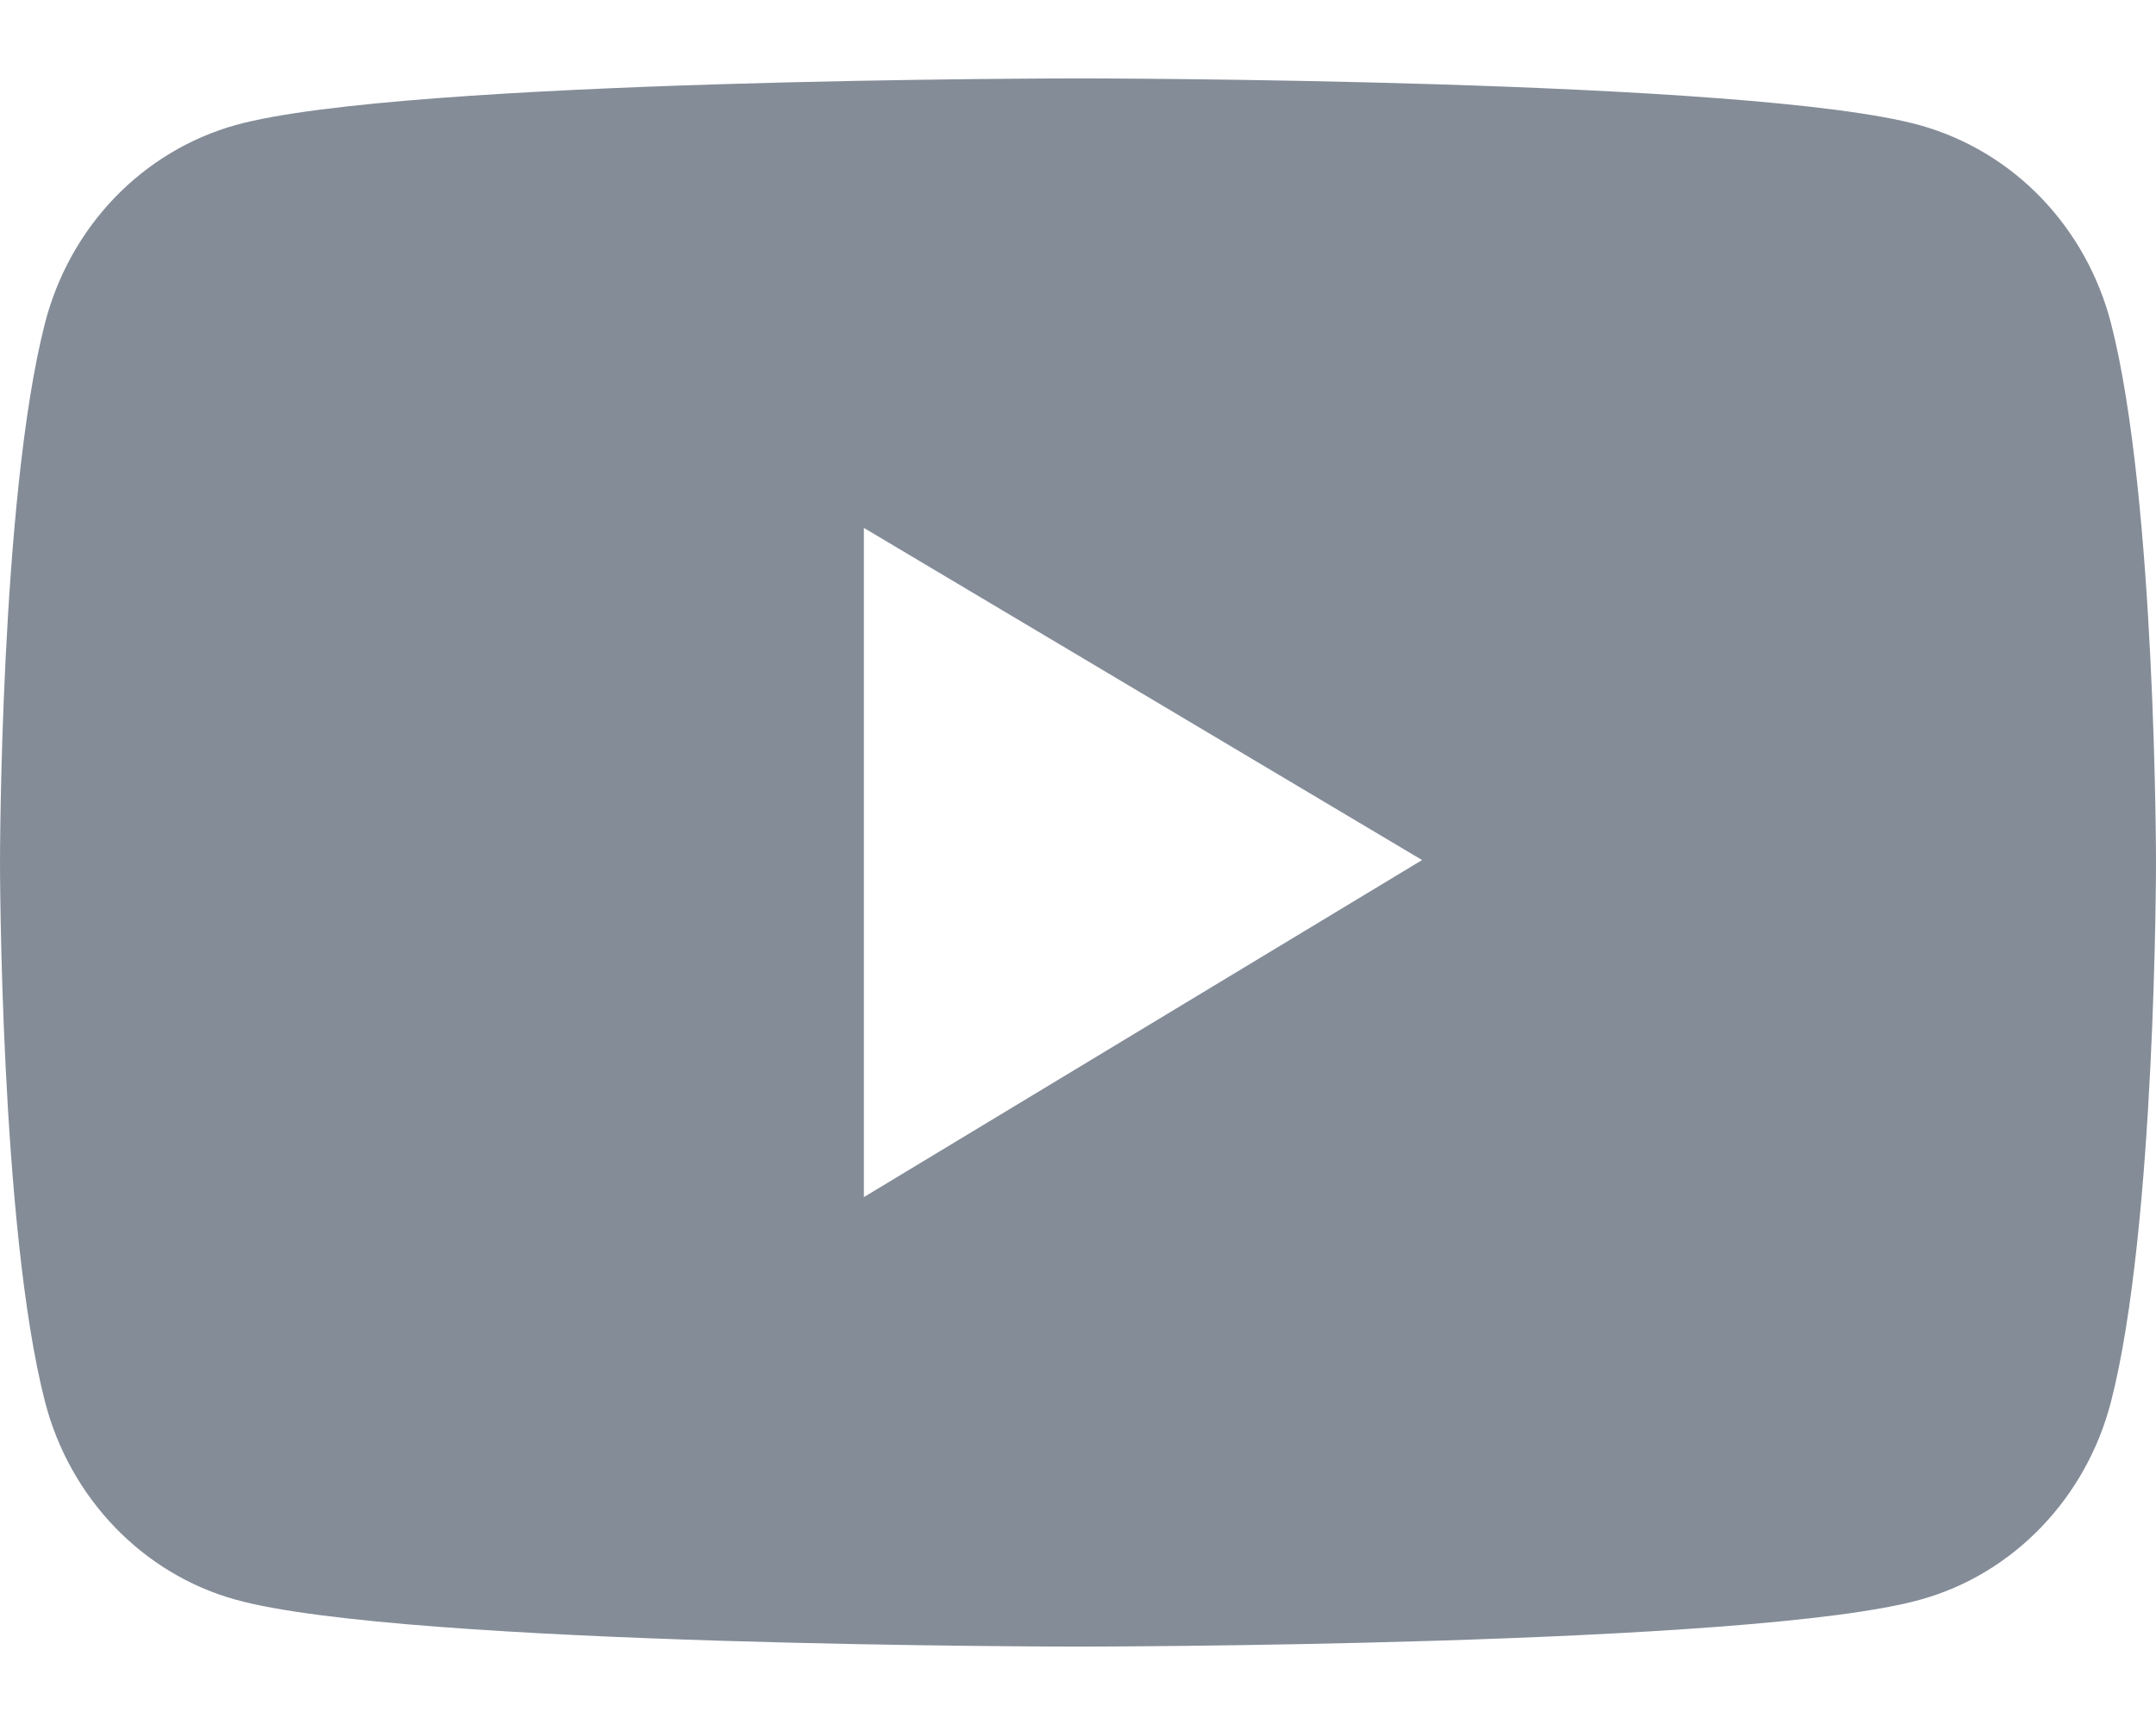
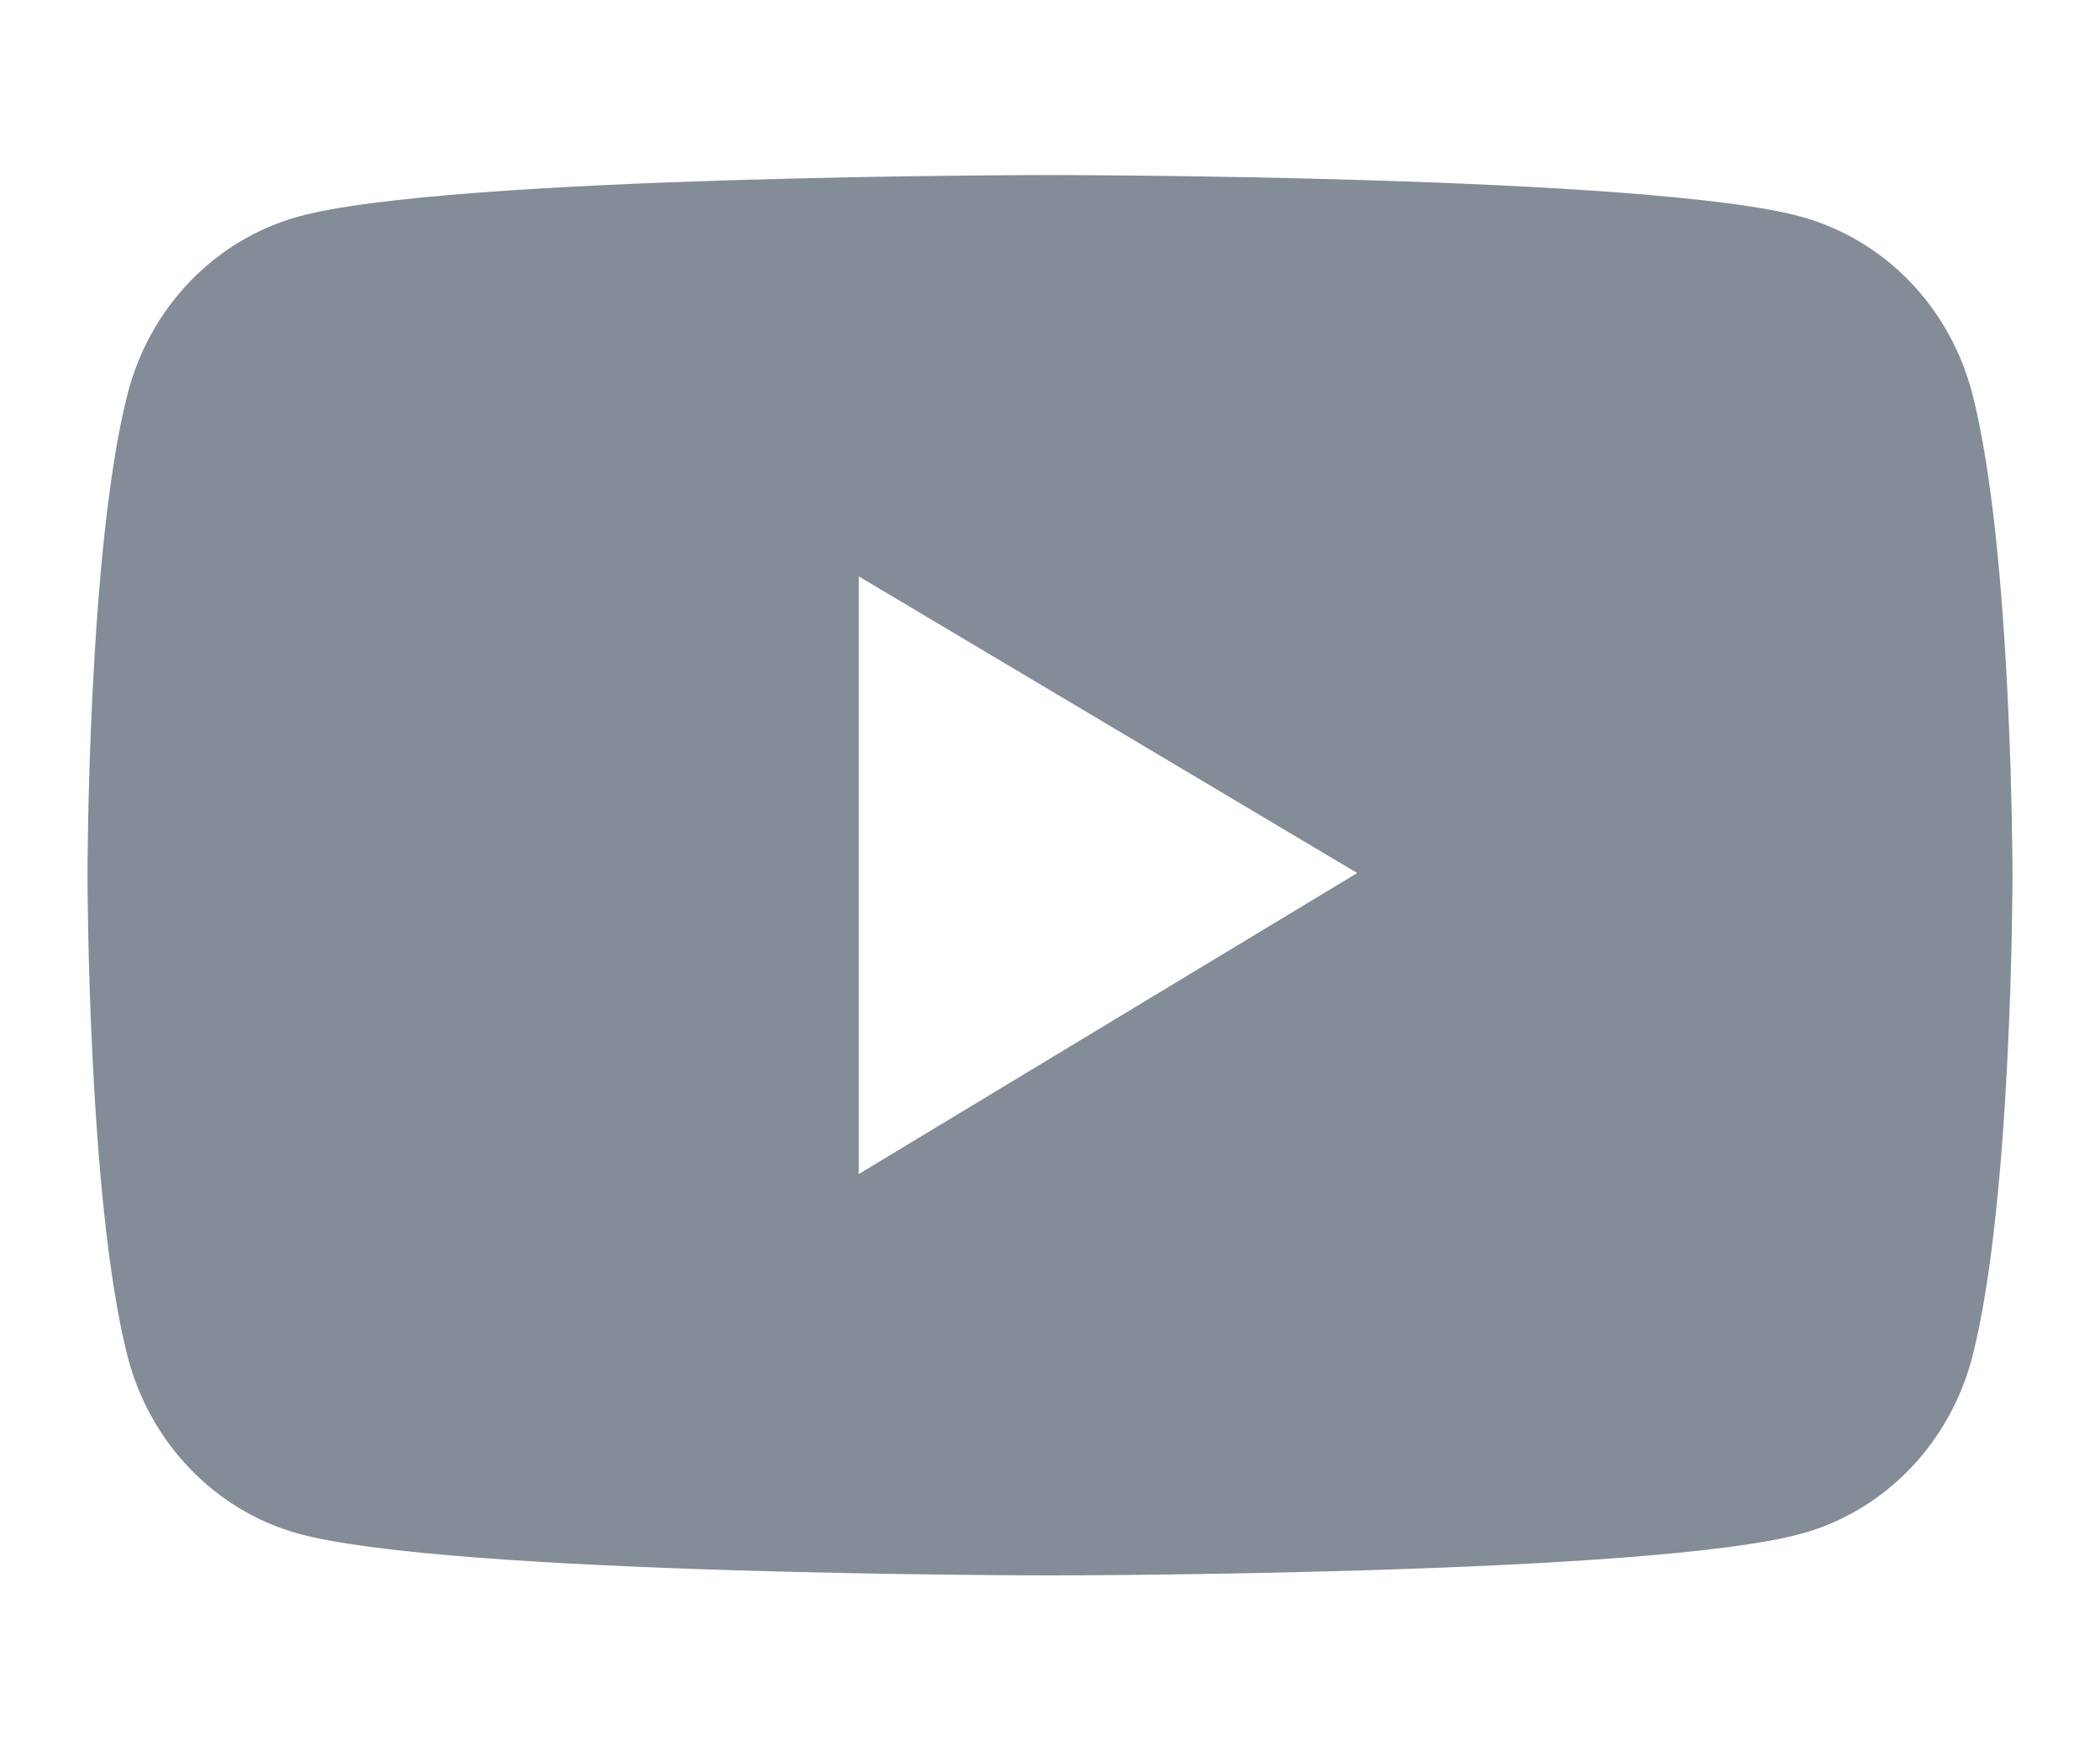
- <svg xmlns="http://www.w3.org/2000/svg" width="20" height="16" viewBox="0 0 22 16" fill="none">
-   <path d="M21.541 2.499C21.416 2.015 21.17 1.574 20.829 1.219C20.488 0.865 20.062 0.61 19.596 0.479C17.88 9.71897e-08 11 0 11 0C11 0 4.12 -9.71897e-08 2.404 0.476C1.937 0.607 1.512 0.862 1.171 1.216C0.829 1.571 0.584 2.013 0.459 2.497C-9.36644e-08 4.28 0 8 0 8C0 8 -9.36644e-08 11.72 0.459 13.501C0.712 14.484 1.458 15.259 2.404 15.521C4.12 16 11 16 11 16C11 16 17.88 16 19.596 15.521C20.544 15.259 21.288 14.484 21.541 13.501C22 11.72 22 8 22 8C22 8 22 4.28 21.541 2.499ZM8.815 11.414V4.586L14.511 7.975L8.815 11.414Z" fill="#848C98" />
+ <svg xmlns="http://www.w3.org/2000/svg" width="24" height="20" viewBox="0 0 24 20" fill="none">
+   <path d="M22.541 4.499C22.416 4.015 22.17 3.574 21.829 3.219C21.488 2.865 21.062 2.61 20.596 2.479C18.88 2 12 2 12 2C12 2 5.12 2 3.404 2.476C2.937 2.607 2.512 2.862 2.171 3.216C1.829 3.571 1.584 4.013 1.459 4.497C1 6.28 1 10 1 10C1 10 1 13.72 1.459 15.501C1.712 16.484 2.458 17.259 3.404 17.521C5.12 18 12 18 12 18C12 18 18.88 18 20.596 17.521C21.544 17.259 22.288 16.484 22.541 15.501C23 13.72 23 10 23 10C23 10 23 6.28 22.541 4.499ZM9.815 13.414V6.586L15.511 9.975L9.815 13.414Z" fill="#848C98" />
</svg>
